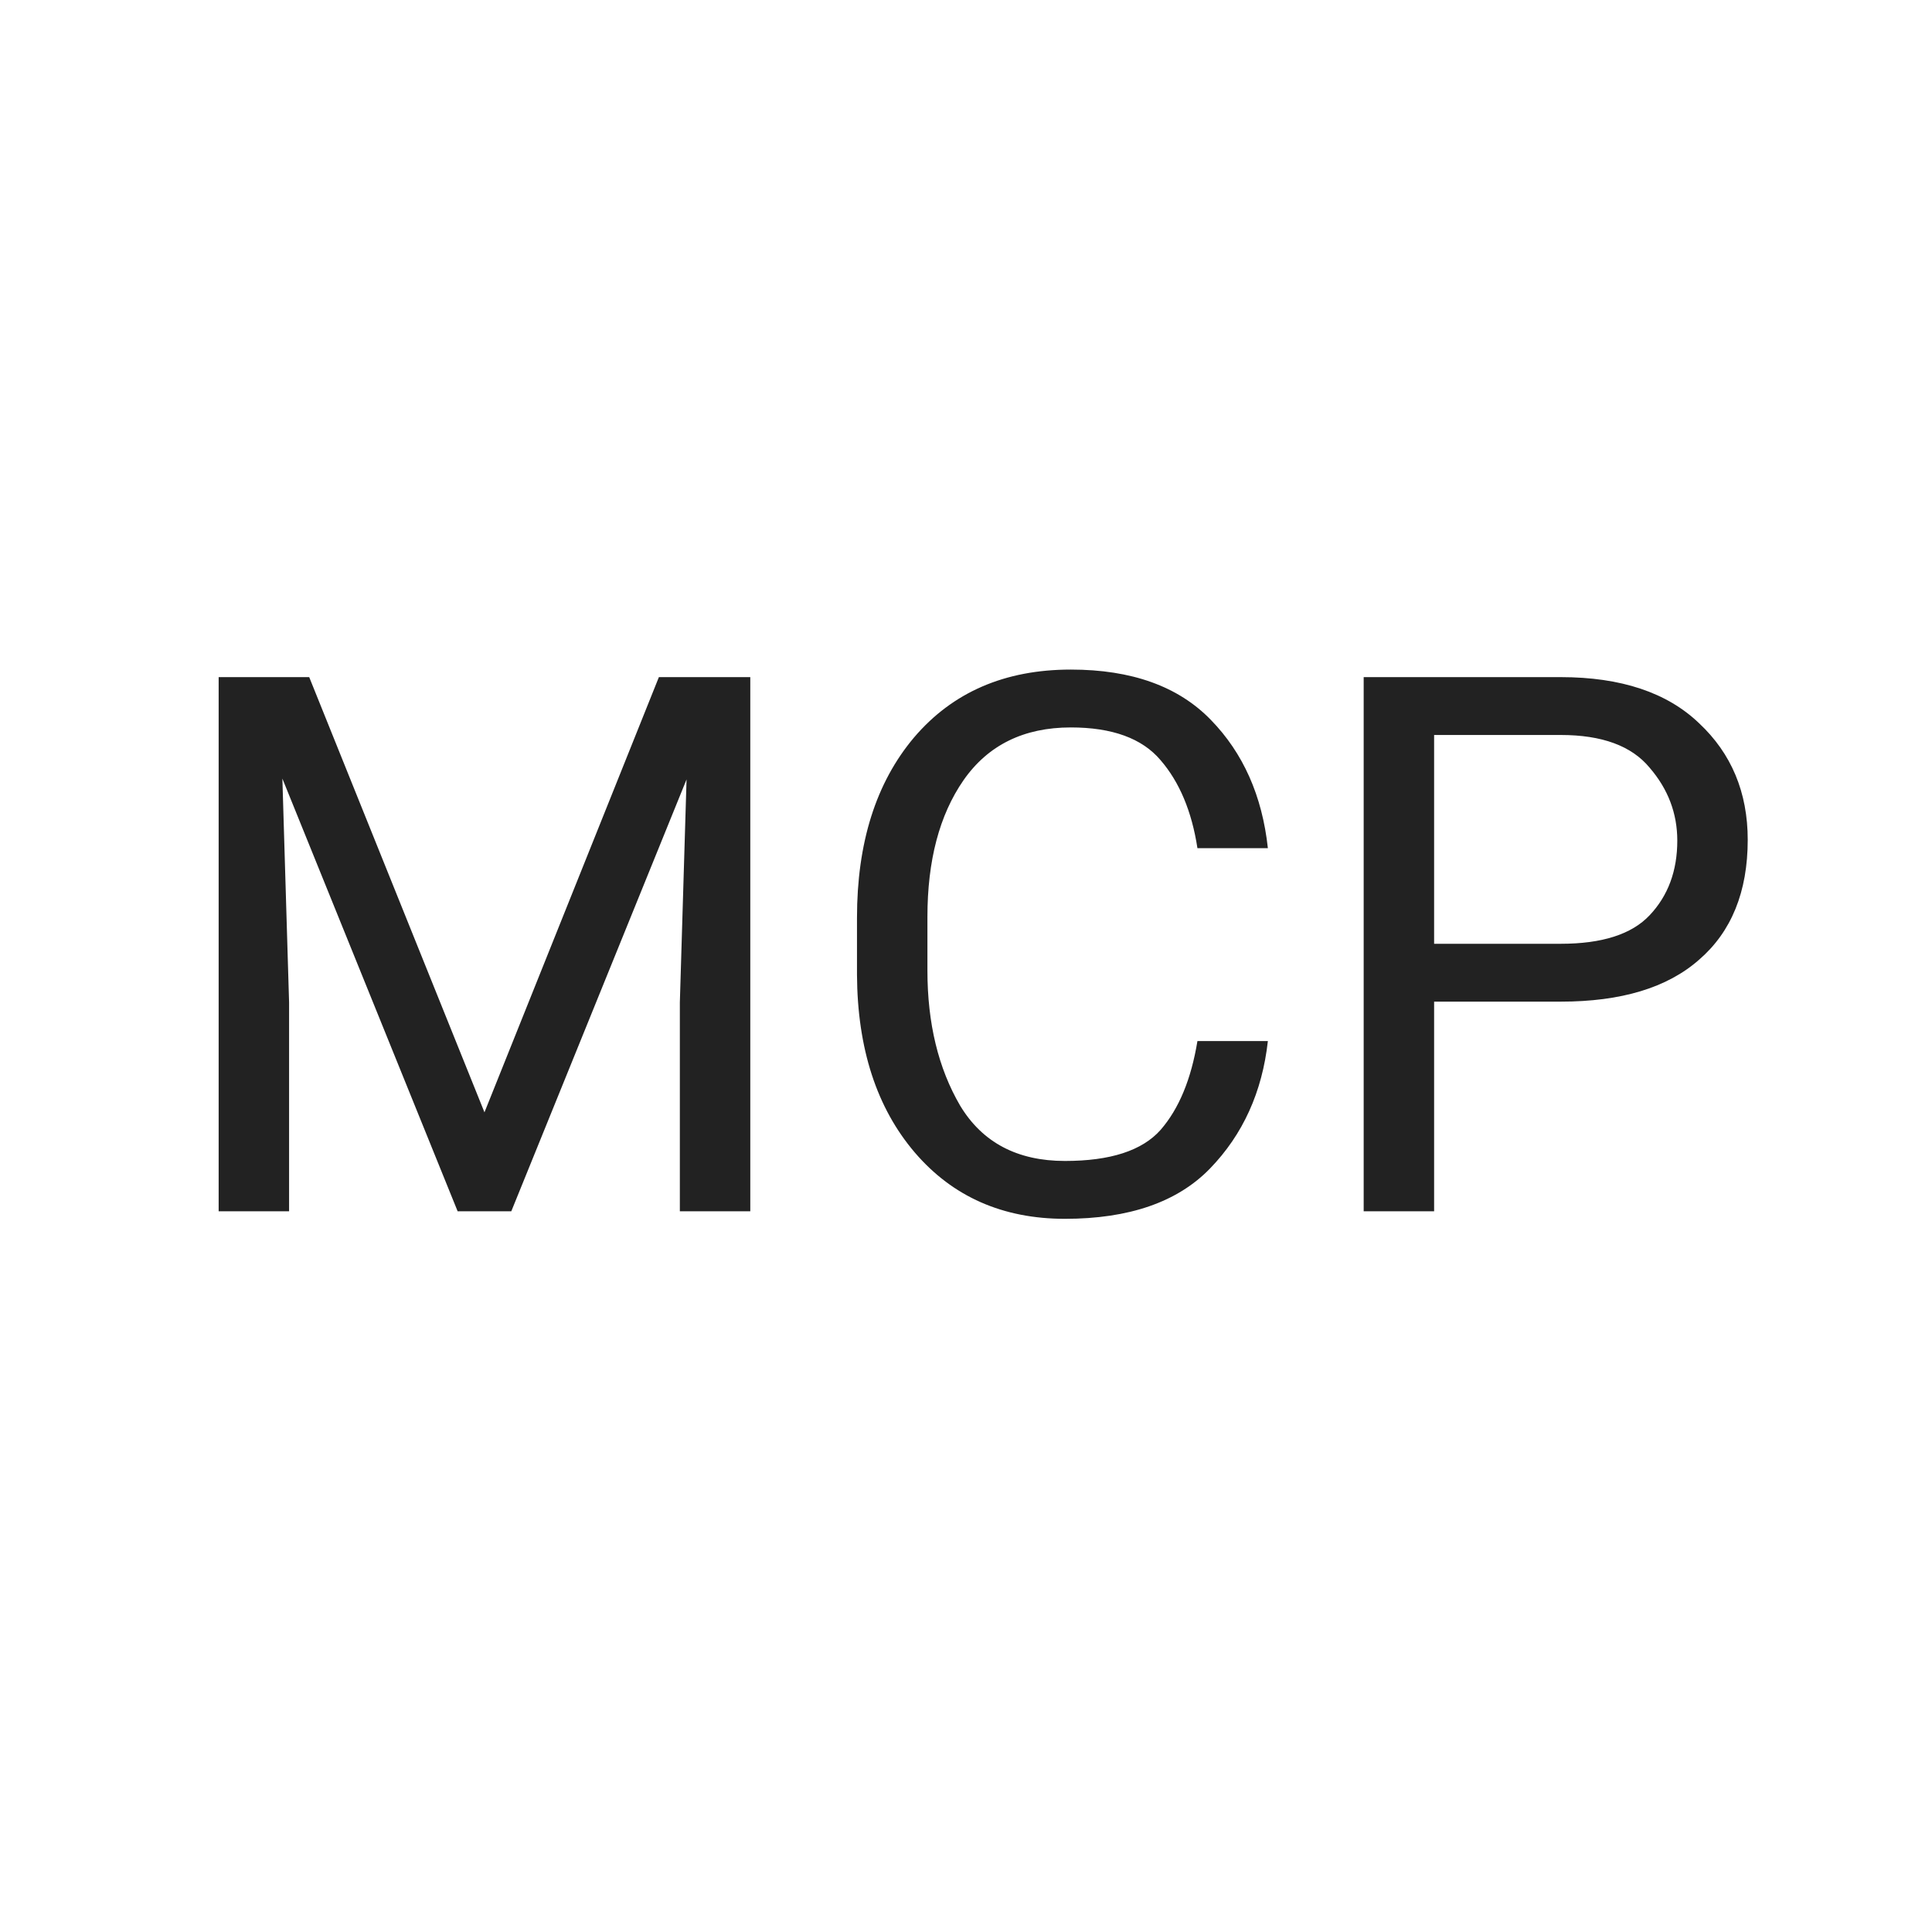
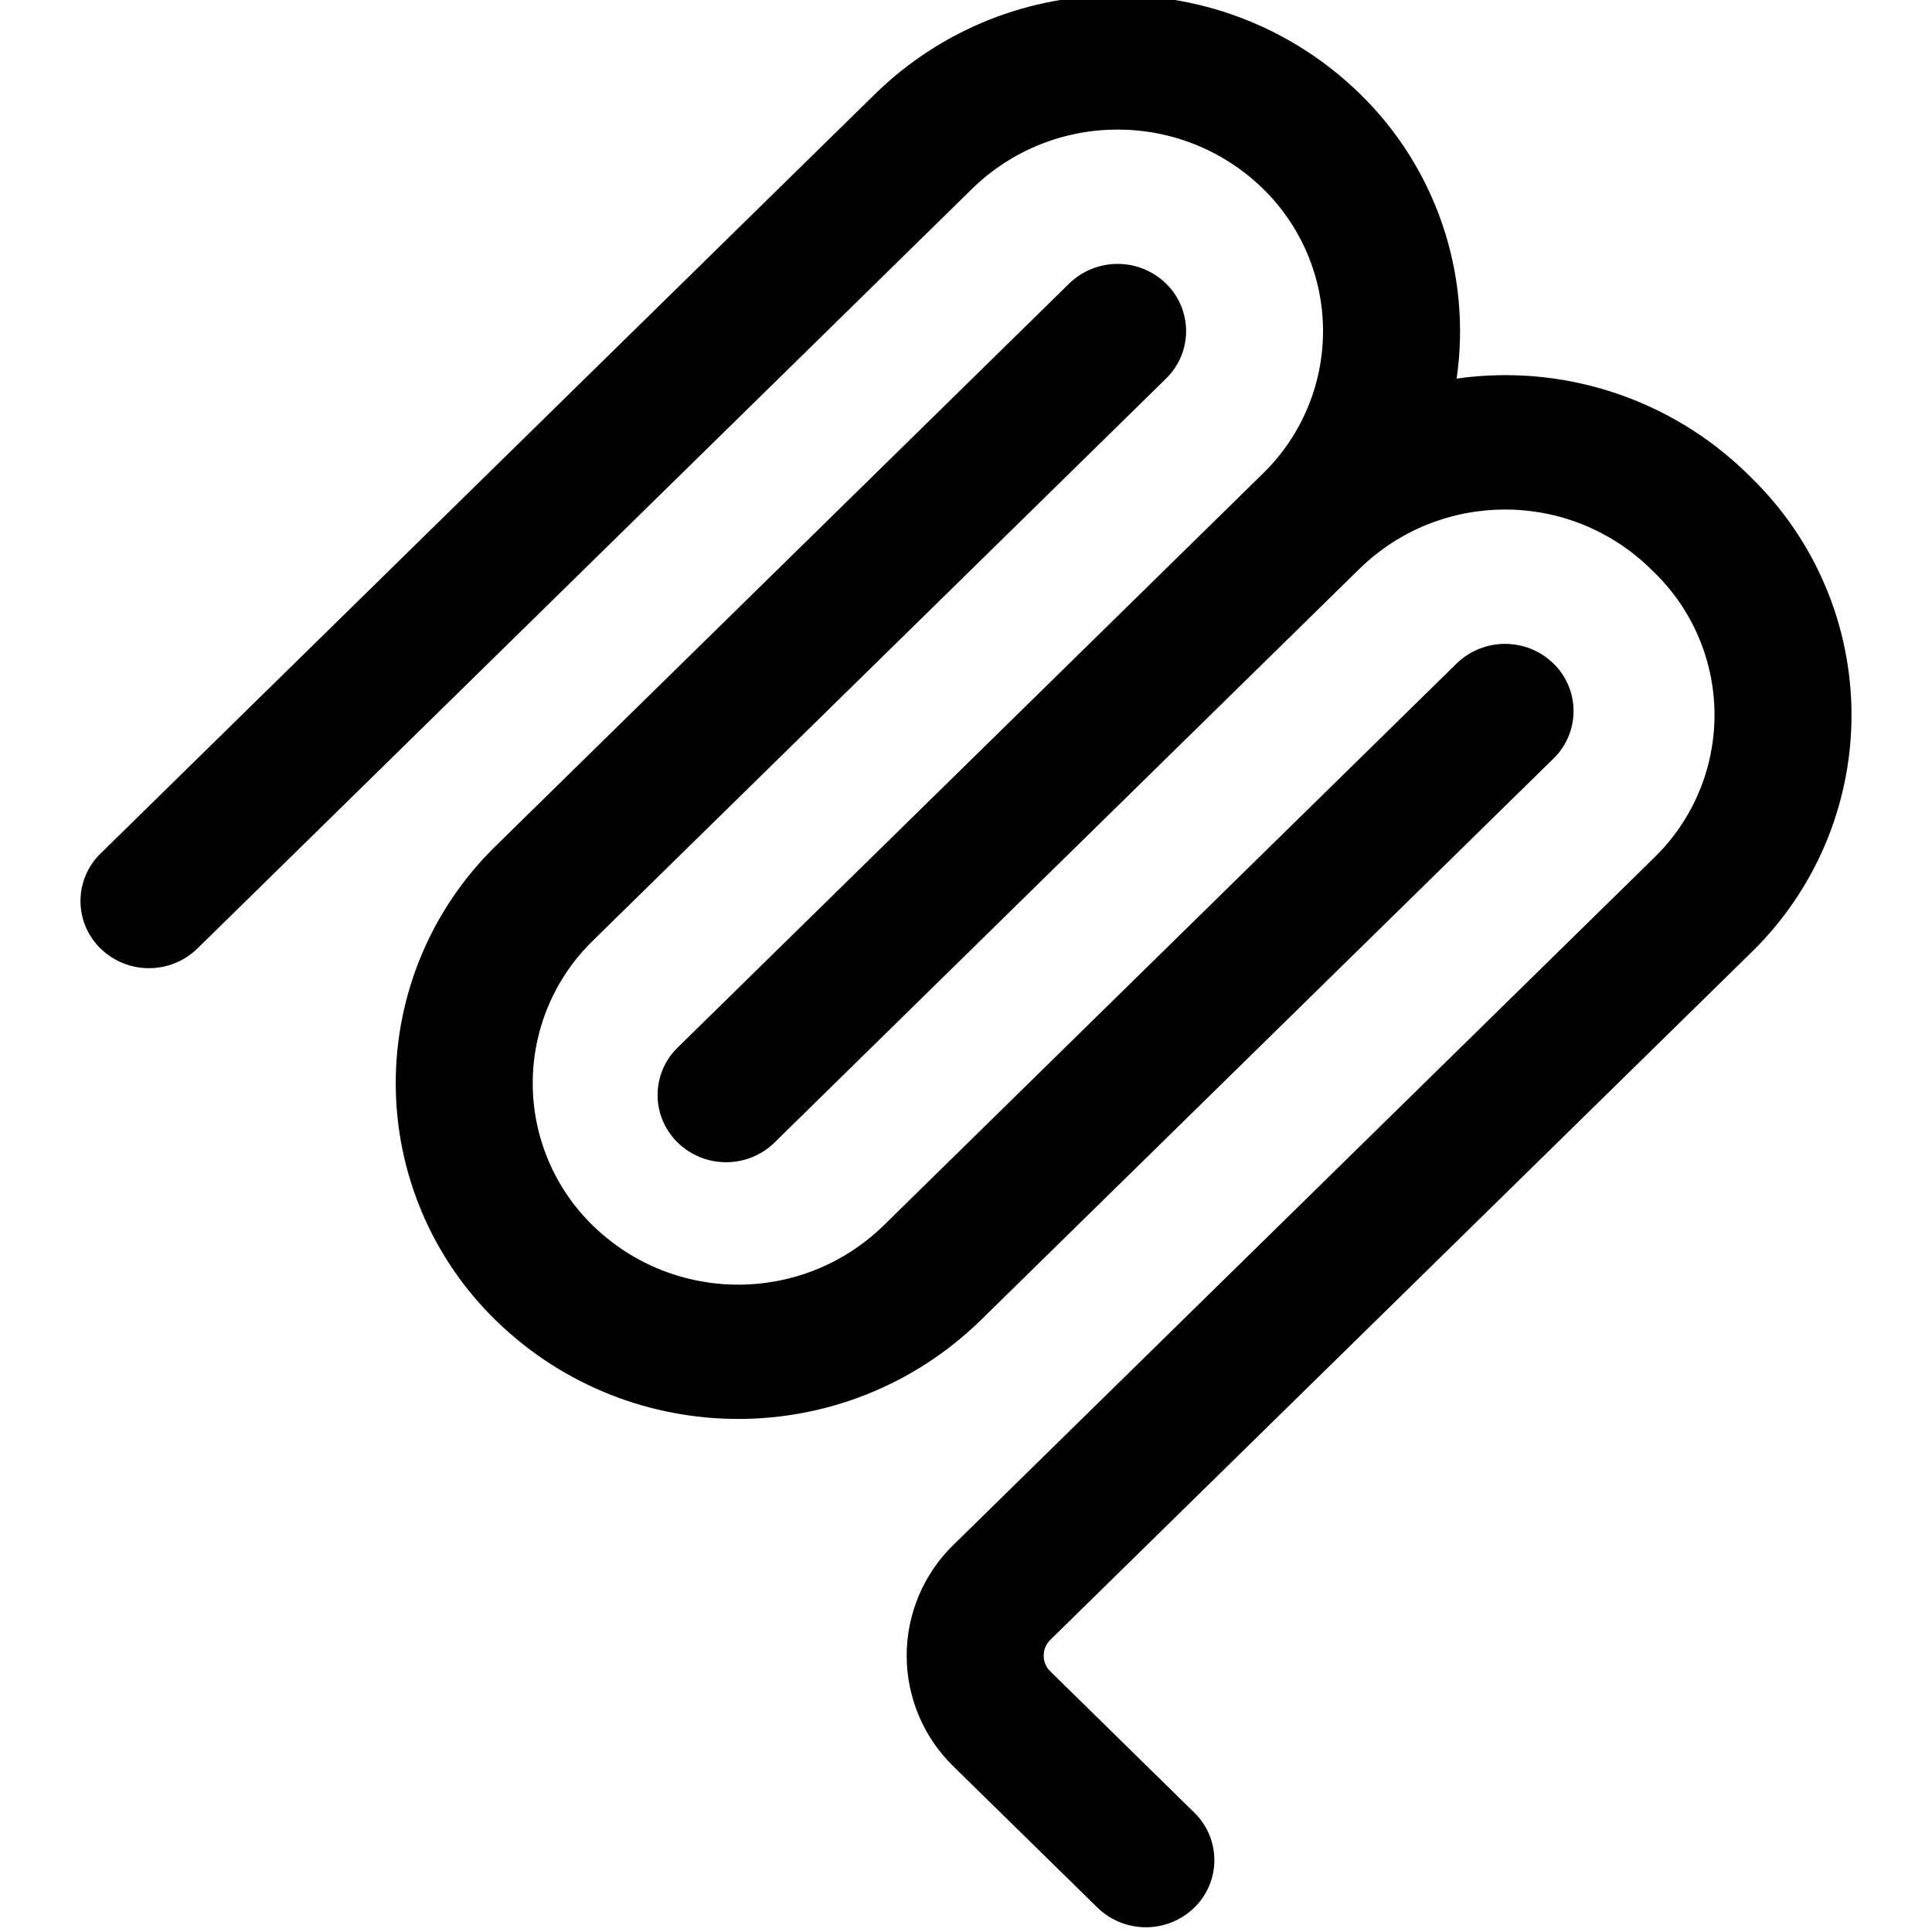
- <svg xmlns="http://www.w3.org/2000/svg" viewBox="0 0 36 36" width="36" height="36" role="img" aria-label="MCP">
-   <text x="50%" y="52%" dominant-baseline="middle" text-anchor="middle" font-family="-apple-system,Segoe UI,Roboto,Arial,sans-serif" font-size="14" fill="#222">MCP</text>
+ <svg xmlns="http://www.w3.org/2000/svg" fill="currentColor" fill-rule="evenodd" height="1em" style="flex:none;line-height:1" viewBox="0 0 24 24" width="1em">
+   <path d="M15.688 2.343a2.588 2.588 0 00-3.61 0l-9.626 9.44a.863.863 0 01-1.203 0 .823.823 0 010-1.18l9.626-9.44a4.313 4.313 0 016.016 0 4.116 4.116 0 011.204 3.54 4.3 4.3 0 013.609 1.18l.05.05a4.115 4.115 0 010 5.9l-8.706 8.537a.274.274 0 000 .393l1.788 1.754a.823.823 0 010 1.18.863.863 0 01-1.203 0l-1.788-1.753a1.92 1.92 0 010-2.754l8.706-8.538a2.47 2.47 0 000-3.54l-.05-.049a2.588 2.588 0 00-3.607-.003l-7.172 7.034-.002.002-.098.097a.863.863 0 01-1.204 0 .823.823 0 010-1.18l7.273-7.133a2.47 2.47 0 00-.003-3.537z" />
+   <path d="M14.485 4.703a.823.823 0 000-1.18.863.863 0 00-1.204 0l-7.119 6.982a4.115 4.115 0 000 5.9 4.314 4.314 0 006.016 0l7.12-6.982a.823.823 0 000-1.18.863.863 0 00-1.204 0l-7.119 6.982a2.588 2.588 0 01-3.61 0 2.47 2.47 0 010-3.54l7.12-6.982z" />
</svg>
